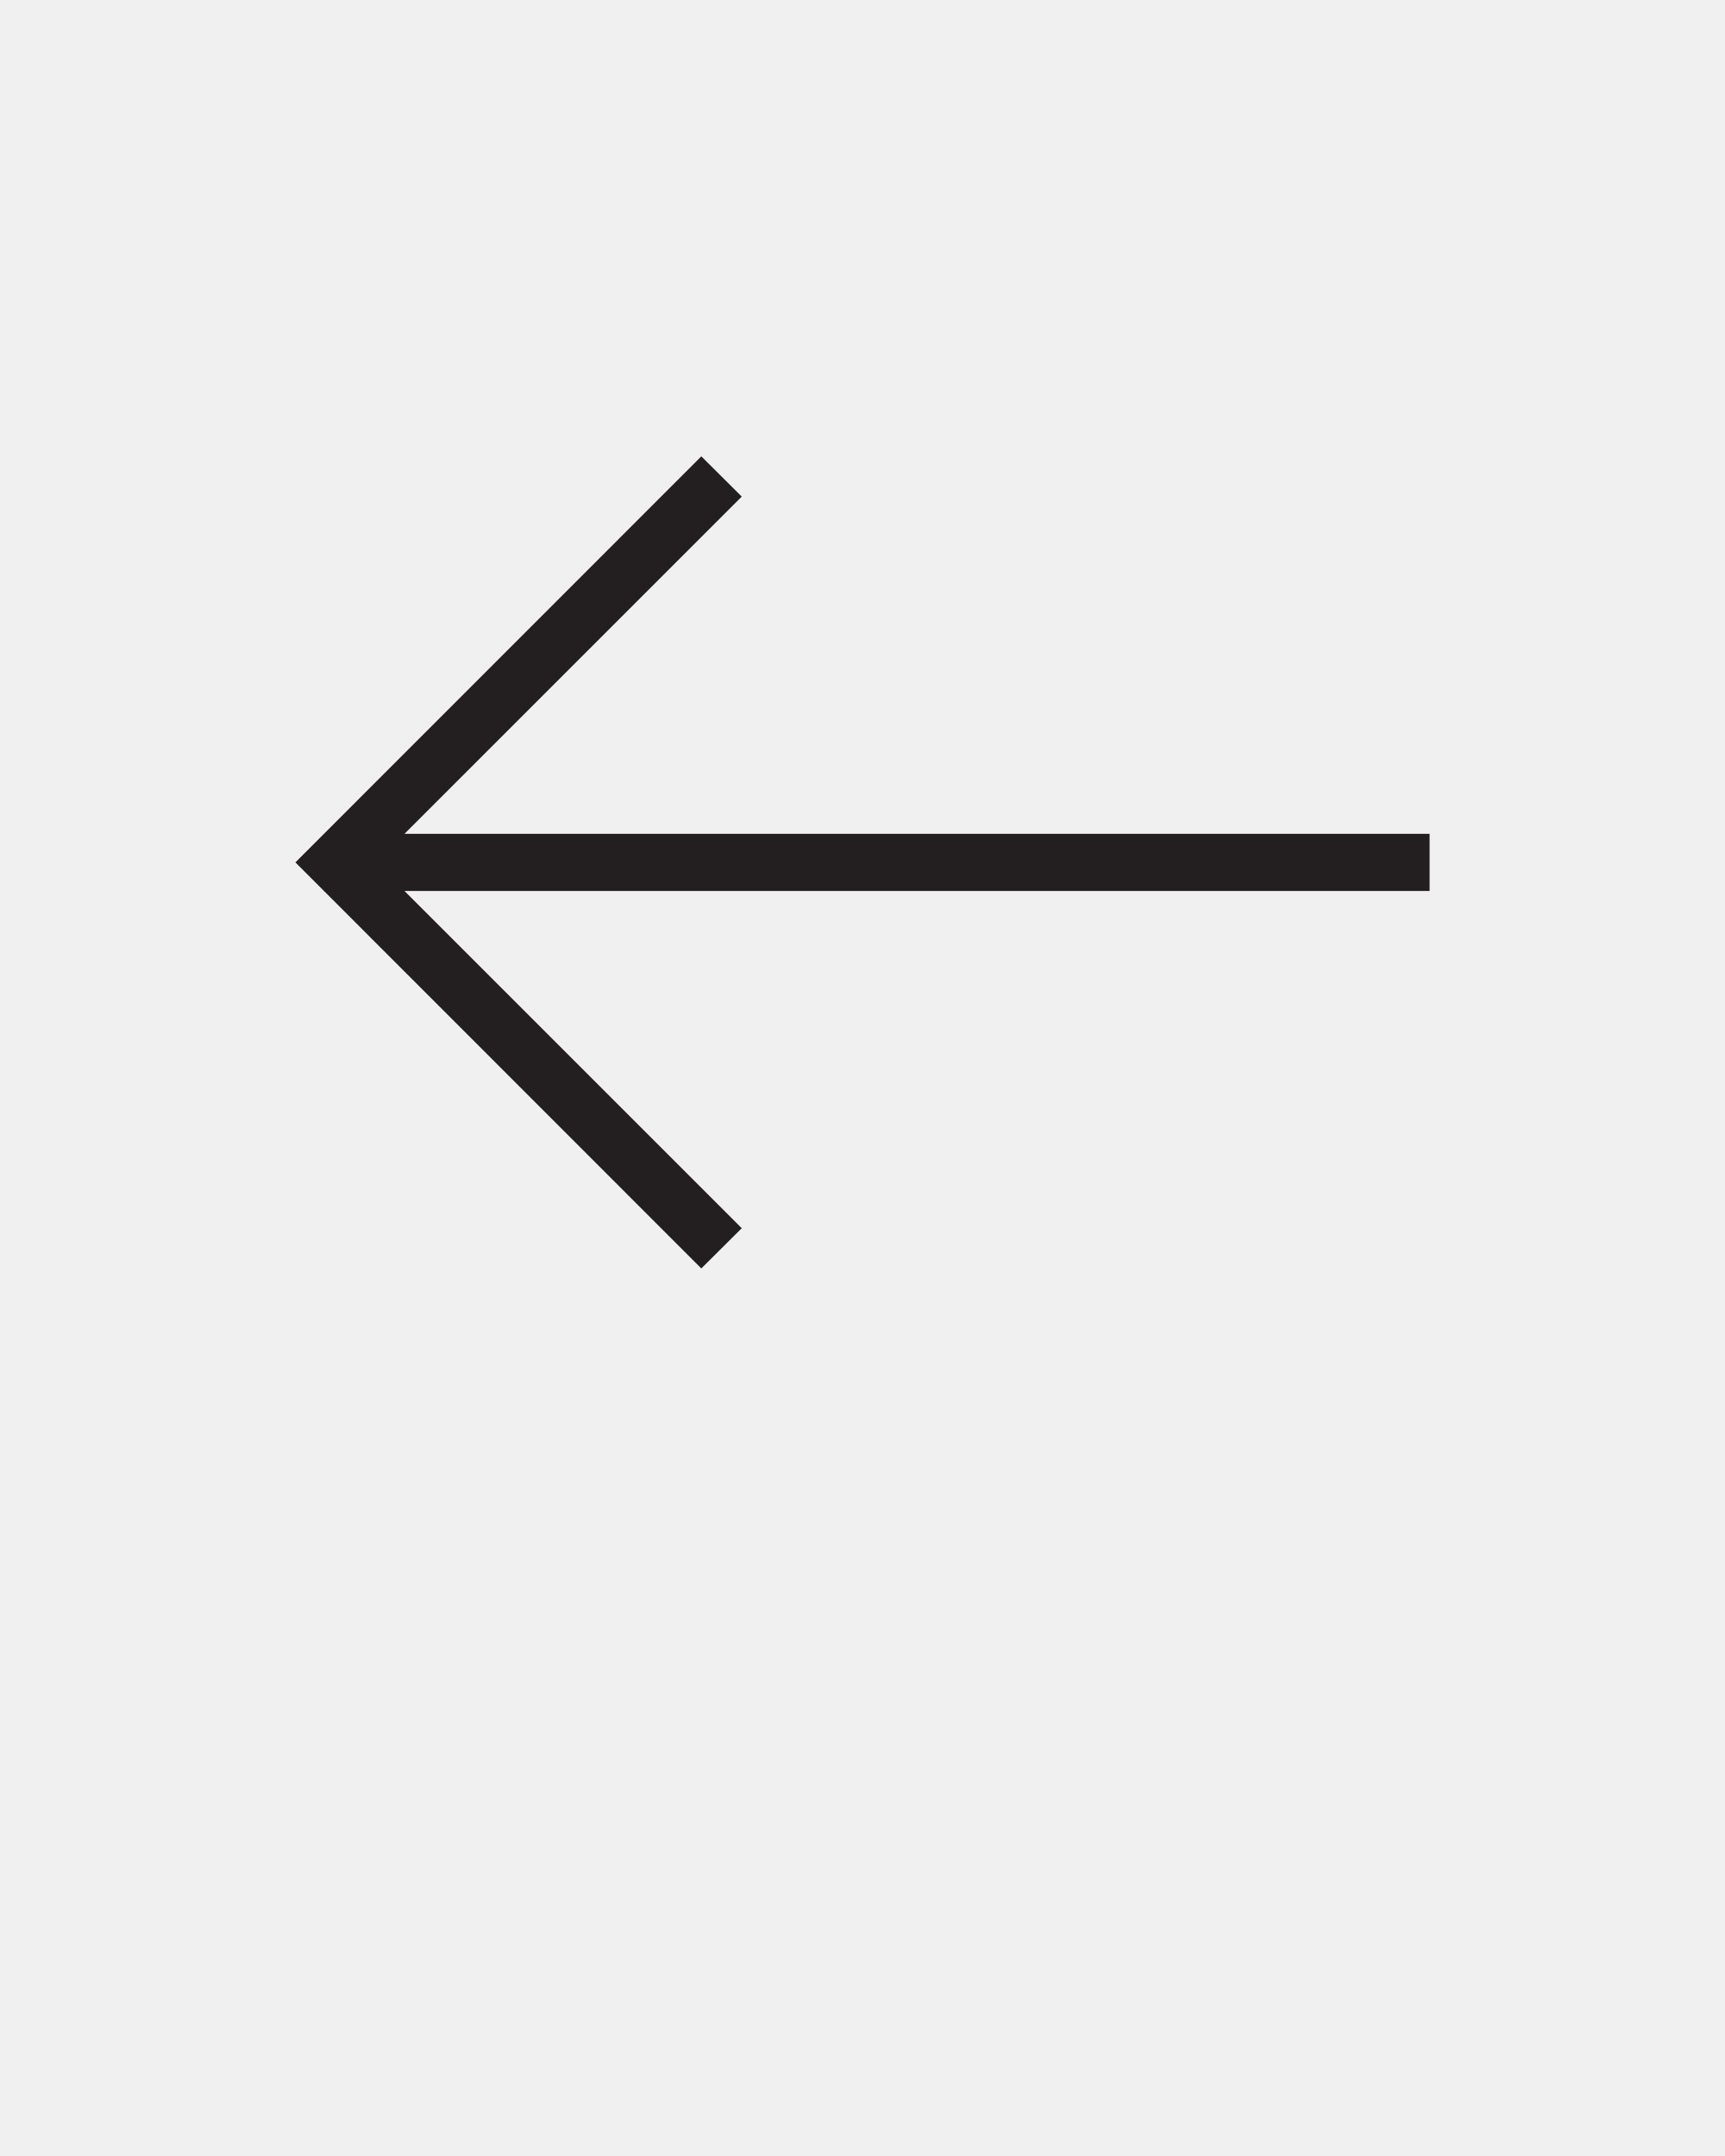
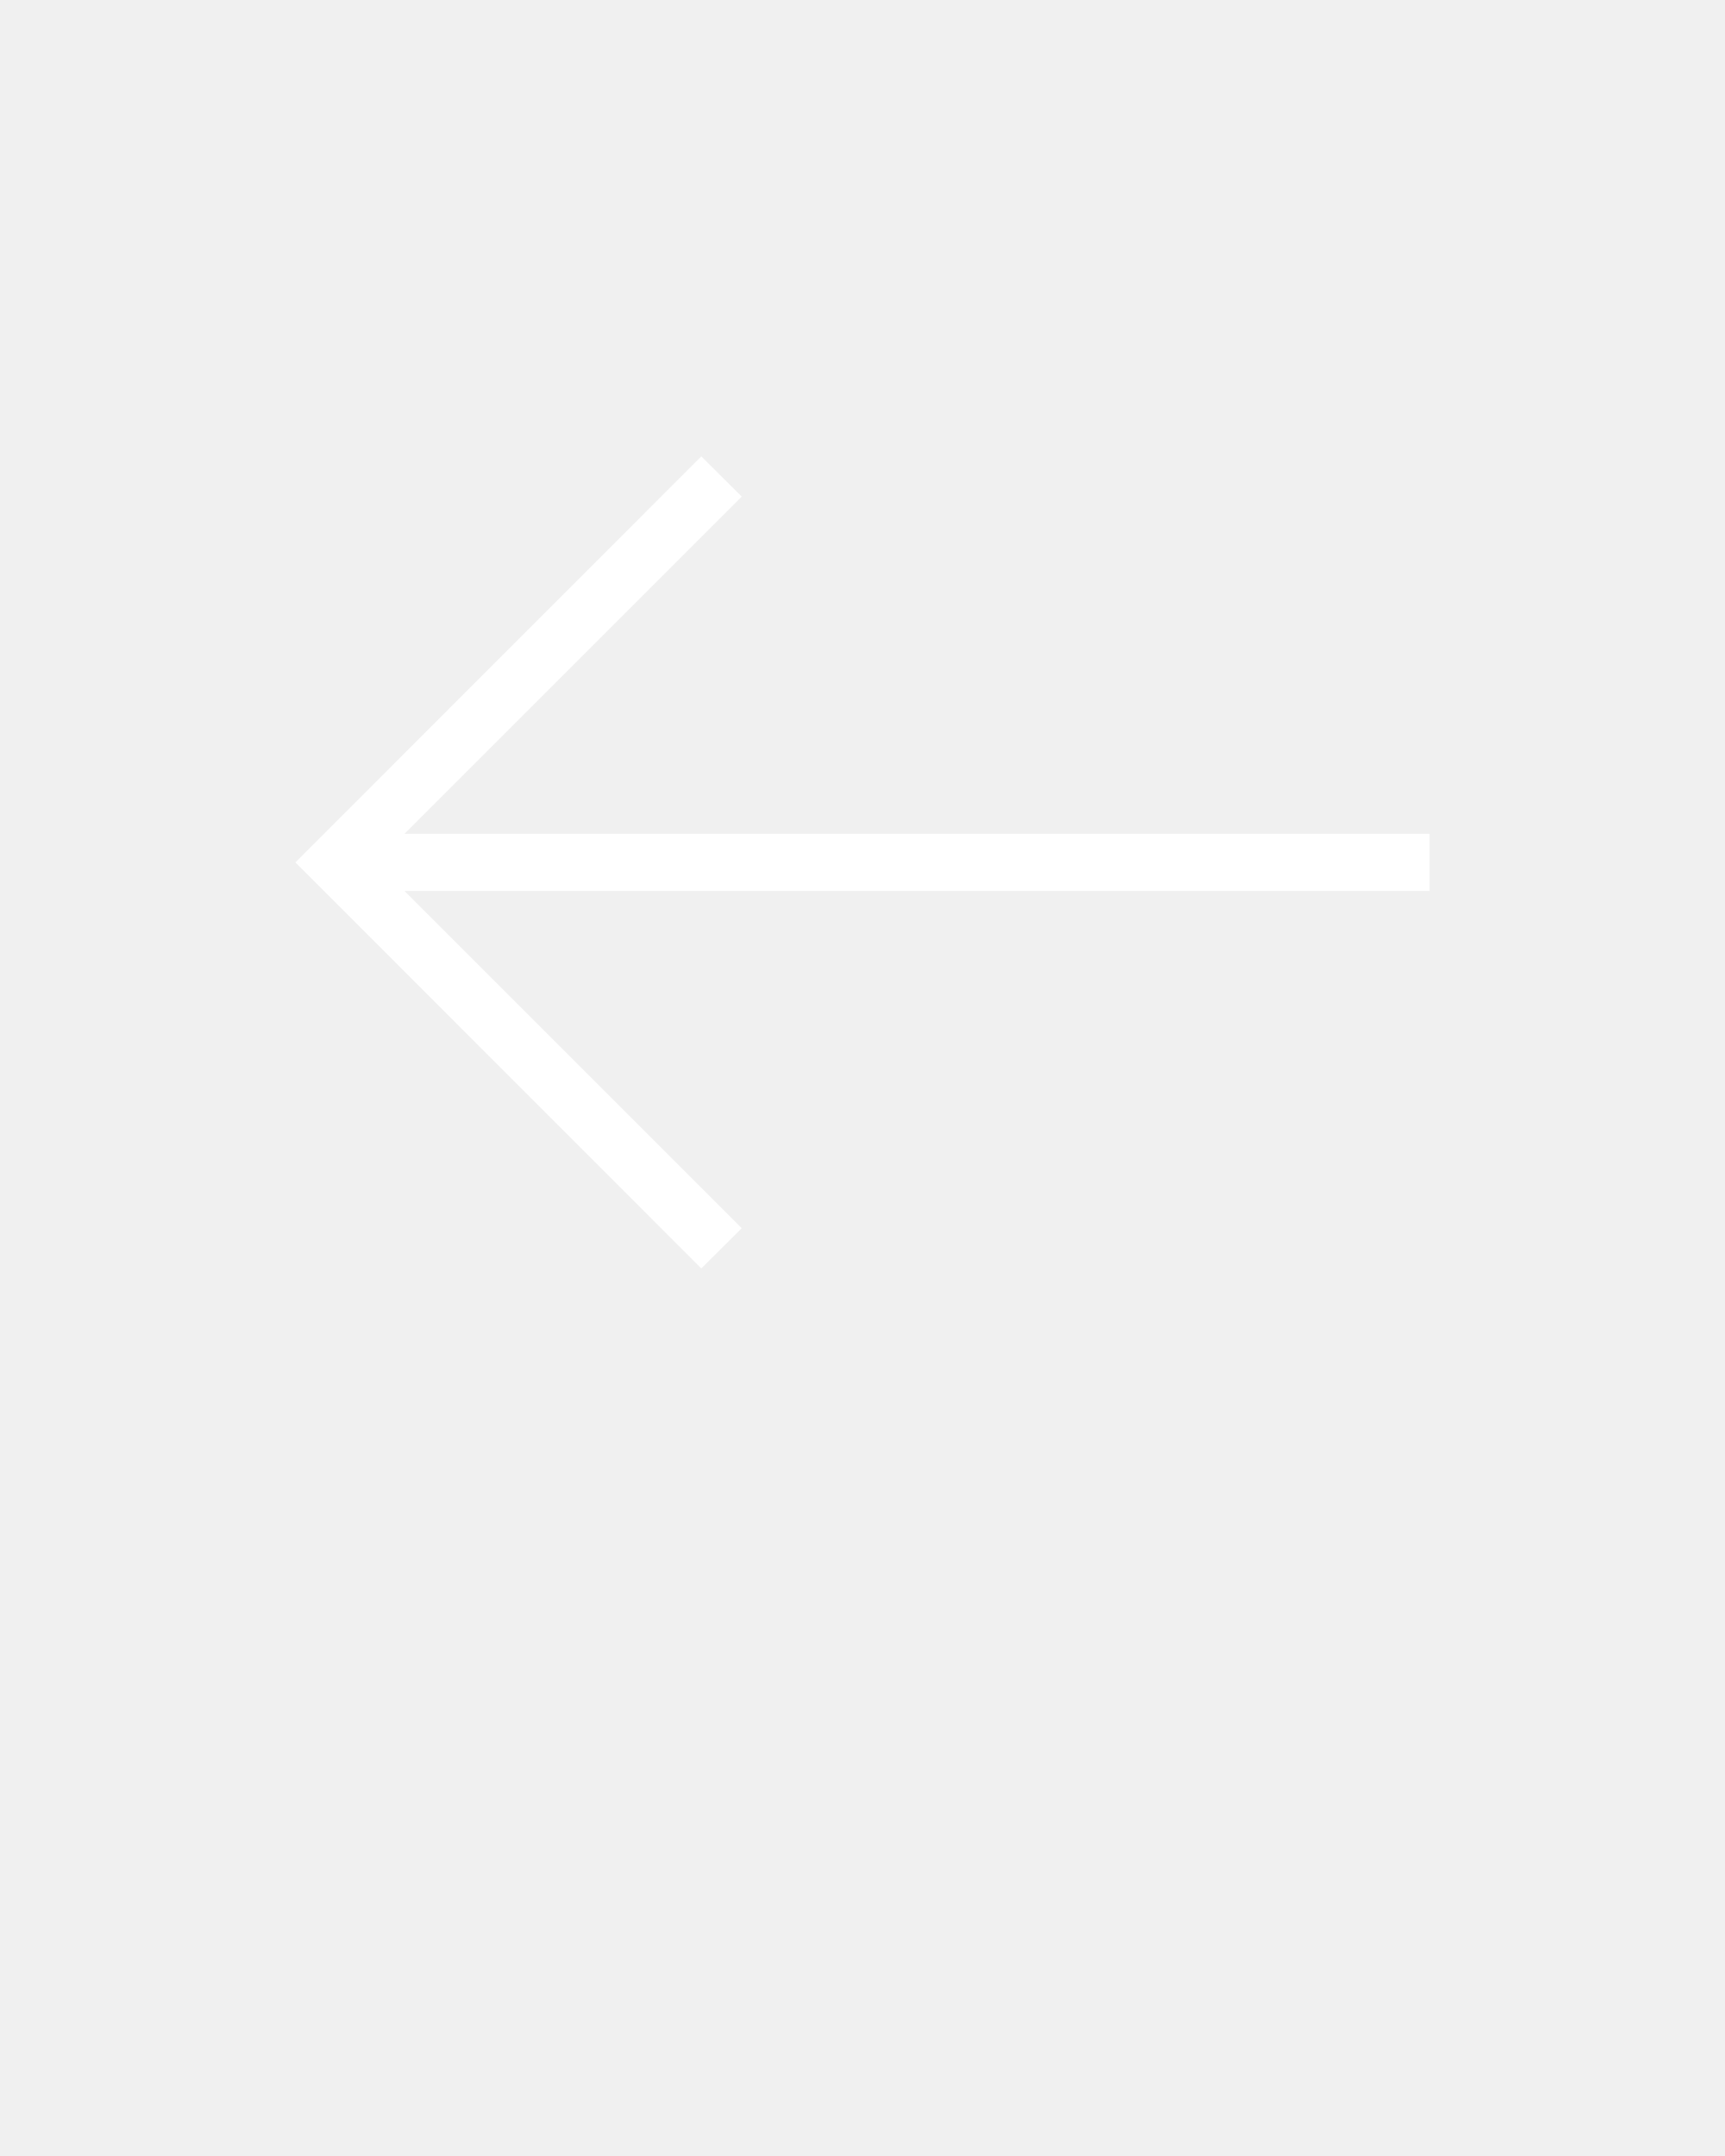
<svg xmlns="http://www.w3.org/2000/svg" width="96" height="120" viewBox="0 0 96 120" fill="none">
-   <path d="M16.44 48L39.03 25.4L41.28 27.64L22.51 46.41H79.56V49.59H22.51L41.28 68.36L39.03 70.6L16.44 48Z" fill="#231F20" />
+   <path d="M16.439 48L39.029 25.4L41.279 27.64L22.509 46.41H79.559V49.59H22.509L41.279 68.36L39.029 70.6L16.439 48Z" fill="white" />
</svg>
